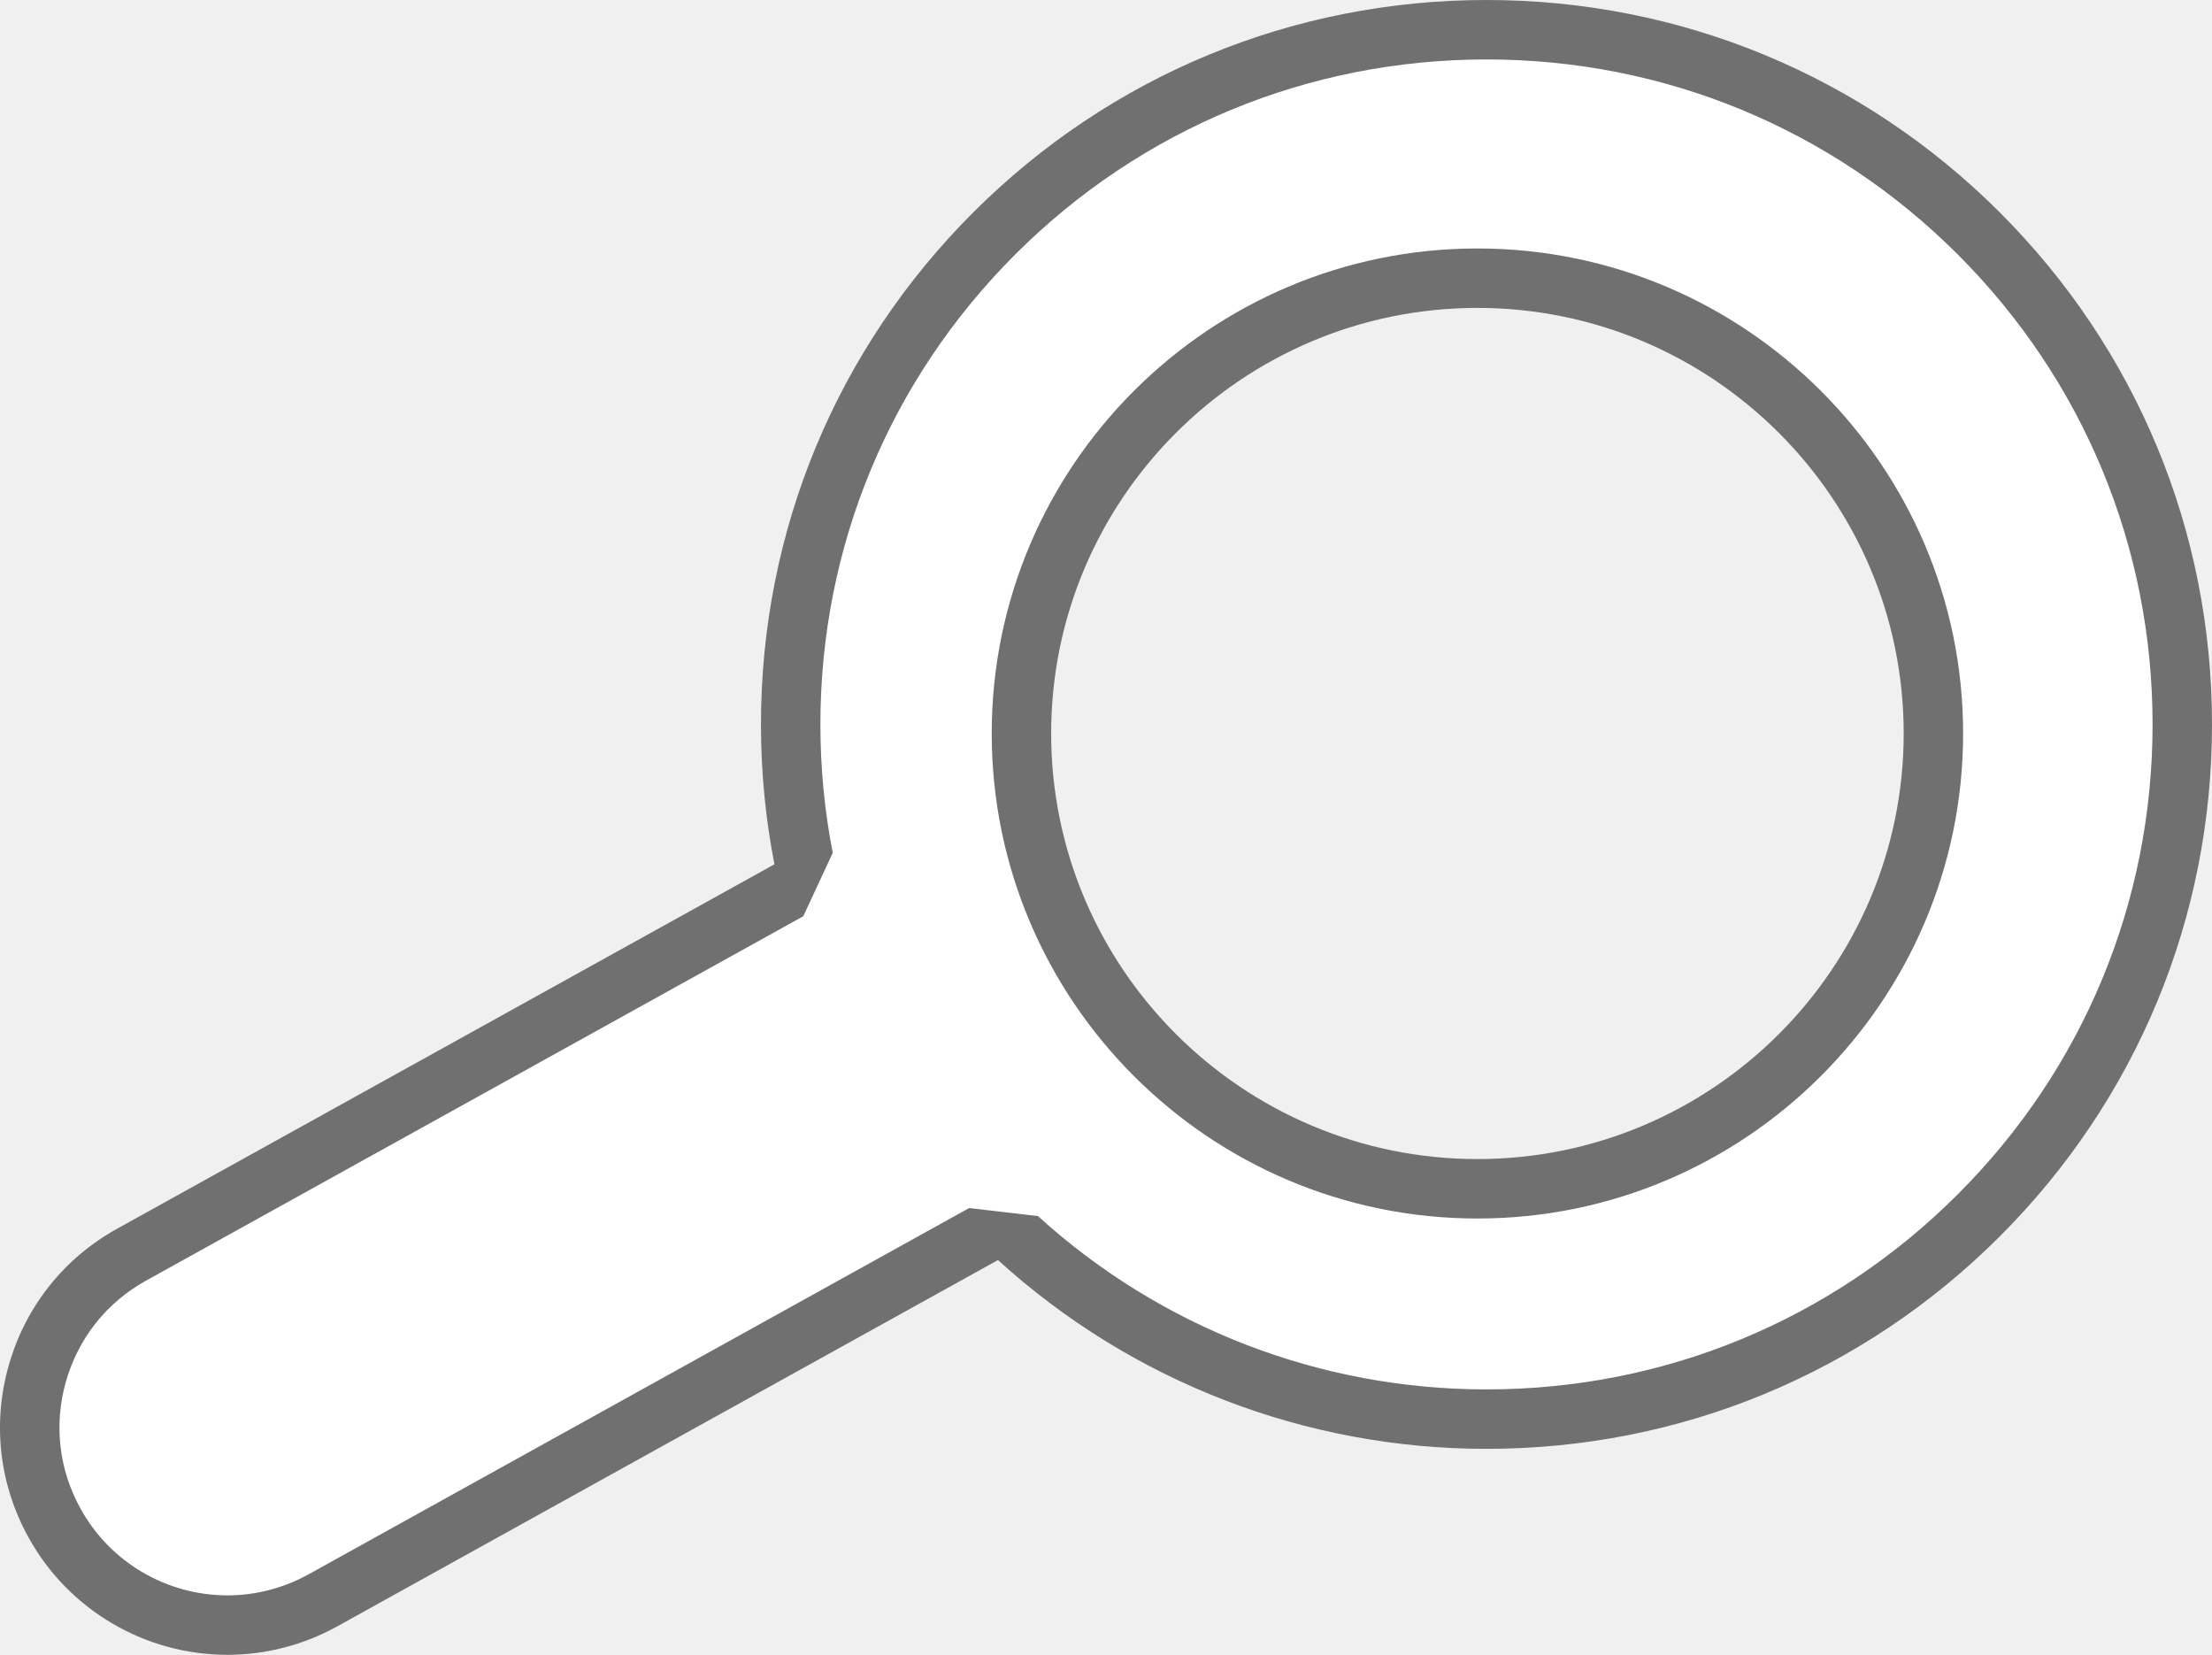
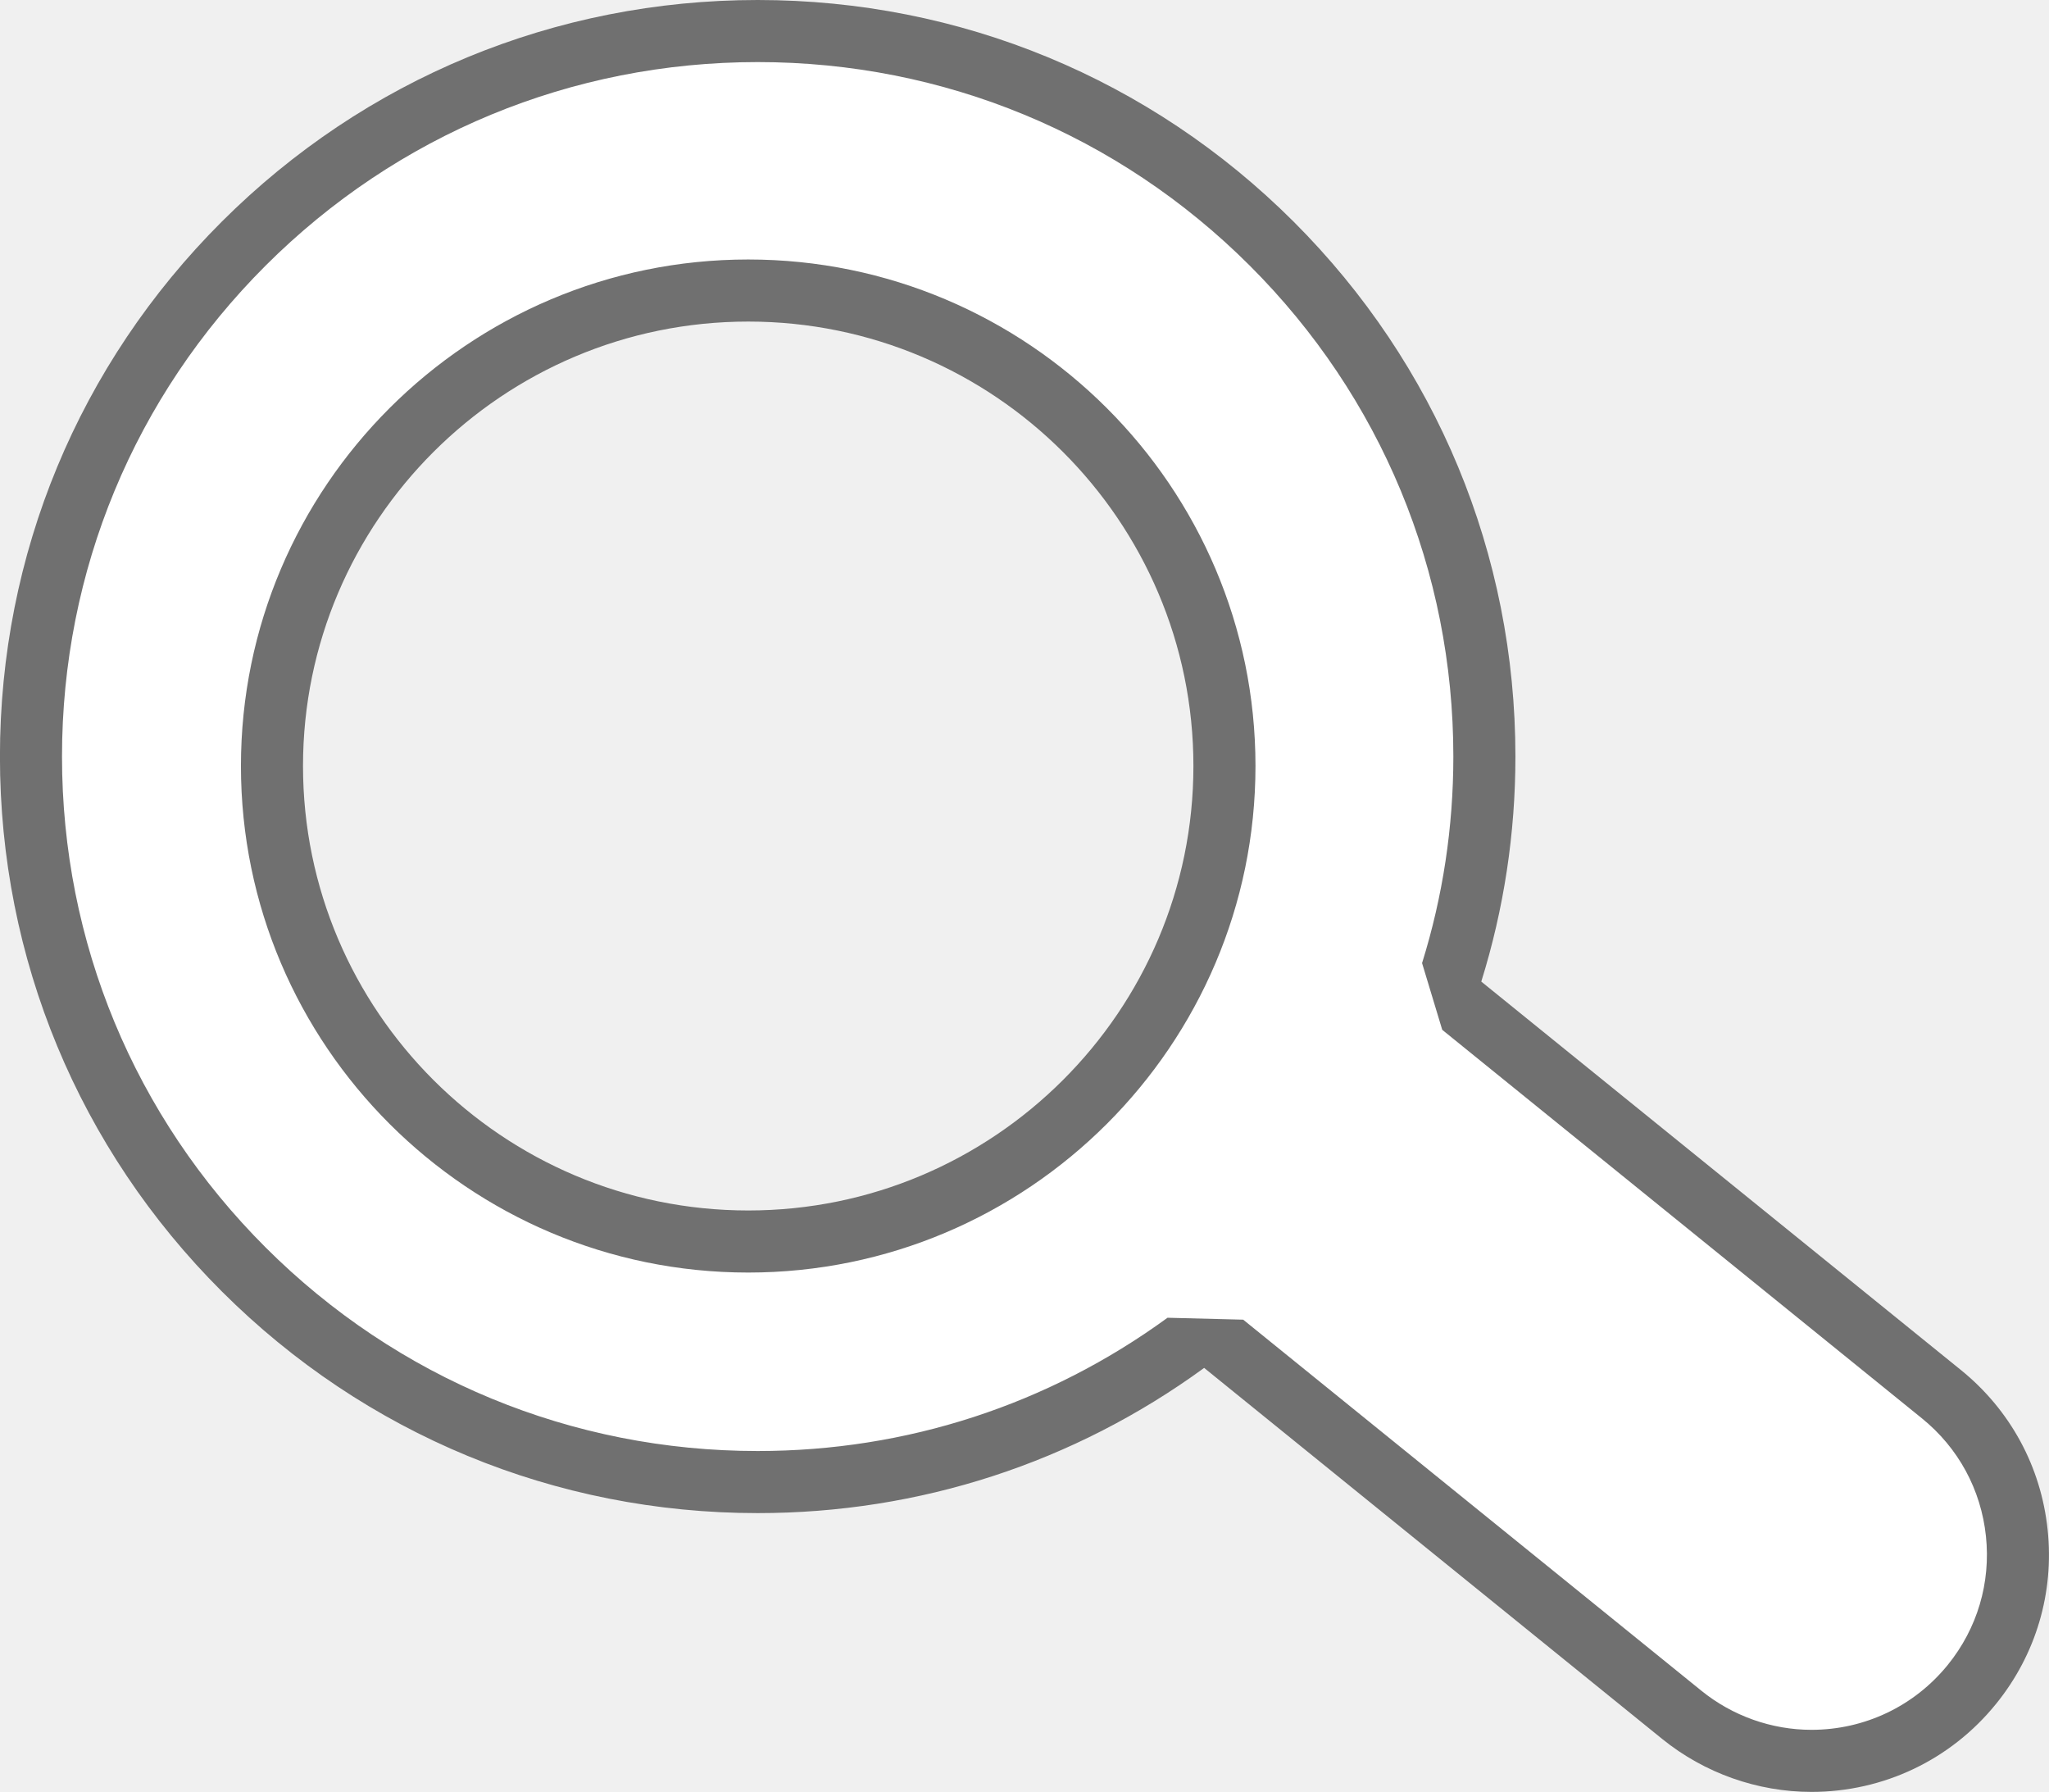
- <svg xmlns="http://www.w3.org/2000/svg" width="37.222" height="27.839" viewBox="0 0 37.222 27.839">
-   <g id="组_68" data-name="组 68" transform="translate(-212.041 -1680.348)">
+ <svg xmlns="http://www.w3.org/2000/svg" width="33.013" height="28.865" viewBox="0 0 33.013 28.865">
+   <g id="组_68" data-name="组 68" transform="translate(-224.847 -1680.348)">
    <g id="减去_1" data-name="减去 1" transform="translate(212.042 1680.348)" fill="#fff" stroke-linejoin="bevel">
-       <path d="M 3.828 27.339 C 2.618 27.339 1.503 26.682 0.918 25.626 C 0.487 24.849 0.385 23.951 0.629 23.098 C 0.874 22.245 1.437 21.538 2.213 21.108 L 13.274 14.977 L 13.592 14.8 L 13.522 14.443 C 13.377 13.708 13.304 12.949 13.304 12.187 C 13.304 9.065 14.522 6.13 16.733 3.923 C 18.945 1.716 21.885 0.5 25.013 0.5 C 28.141 0.5 31.081 1.716 33.292 3.923 C 35.504 6.13 36.721 9.065 36.721 12.187 C 36.721 15.308 35.504 18.243 33.292 20.45 C 31.081 22.658 28.14 23.874 25.013 23.874 C 22.088 23.874 19.288 22.792 17.129 20.828 L 16.863 20.587 L 16.55 20.76 L 5.436 26.921 C 4.943 27.194 4.386 27.339 3.828 27.339 Z M 24.86 4.68 C 20.629 4.68 17.187 8.116 17.187 12.339 C 17.187 16.562 20.629 19.999 24.86 19.999 C 29.091 19.999 32.533 16.562 32.533 12.339 C 32.533 8.116 29.091 4.68 24.86 4.68 Z" stroke="none" />
-       <path d="M 3.828 26.839 C 4.302 26.839 4.774 26.716 5.193 26.484 L 16.307 20.323 L 17.465 20.458 C 19.532 22.338 22.213 23.374 25.013 23.374 C 28.007 23.374 30.822 22.21 32.939 20.096 C 35.056 17.984 36.221 15.175 36.221 12.187 C 36.221 9.199 35.056 6.39 32.939 4.277 C 30.822 2.164 28.007 1 25.013 1 C 22.018 1 19.203 2.164 17.086 4.277 C 14.97 6.39 13.804 9.199 13.804 12.187 C 13.804 12.917 13.874 13.643 14.012 14.347 L 13.516 15.414 L 2.455 21.545 C 1.796 21.91 1.318 22.511 1.11 23.236 C 0.902 23.961 0.989 24.723 1.356 25.383 C 1.852 26.281 2.8 26.839 3.828 26.839 M 24.86 4.18 C 29.366 4.18 33.033 7.84 33.033 12.339 C 33.033 16.838 29.366 20.499 24.86 20.499 C 20.353 20.499 16.687 16.838 16.687 12.339 C 16.687 7.84 20.353 4.18 24.86 4.18 M 3.828 27.839 C 2.436 27.839 1.154 27.084 0.481 25.868 C -0.015 24.975 -0.133 23.942 0.149 22.96 C 0.43 21.978 1.077 21.165 1.971 20.67 L 13.031 14.54 C 12.88 13.772 12.804 12.98 12.804 12.187 C 12.804 8.931 14.074 5.871 16.38 3.569 C 18.686 1.268 21.752 2.151489297830267e-07 25.013 2.151489297830267e-07 C 28.274 2.151489297830267e-07 31.34 1.268 33.646 3.569 C 35.951 5.871 37.221 8.931 37.221 12.187 C 37.221 15.442 35.951 18.502 33.646 20.804 C 31.34 23.106 28.274 24.374 25.013 24.374 C 21.964 24.374 19.044 23.246 16.792 21.198 L 5.678 27.358 C 5.111 27.673 4.471 27.839 3.828 27.839 Z M 24.86 5.18 C 20.905 5.18 17.687 8.391 17.687 12.339 C 17.687 16.287 20.905 19.499 24.86 19.499 C 28.815 19.499 32.033 16.287 32.033 12.339 C 32.033 8.391 28.815 5.18 24.86 5.18 Z" stroke="none" fill="#707070" />
+       <path d="M 41.991 28.365 C 41.234 28.365 40.492 28.102 39.902 27.624 L 32.52 21.646 L 32.222 21.404 L 31.911 21.631 C 29.899 23.098 27.513 23.874 25.013 23.874 C 21.885 23.874 18.945 22.658 16.733 20.45 C 14.522 18.243 13.304 15.308 13.304 12.187 C 13.304 9.065 14.522 6.13 16.733 3.923 C 18.945 1.716 21.885 0.5 25.013 0.5 C 28.141 0.5 31.081 1.716 33.292 3.923 C 35.504 6.13 36.721 9.065 36.721 12.187 C 36.721 13.372 36.544 14.541 36.194 15.663 L 36.093 15.987 L 36.357 16.201 L 44.085 22.458 C 44.775 23.017 45.206 23.811 45.299 24.694 C 45.392 25.577 45.135 26.443 44.576 27.133 C 43.943 27.916 43.001 28.365 41.991 28.365 Z M 24.86 4.68 C 20.629 4.68 17.187 8.116 17.187 12.339 C 17.187 16.562 20.629 19.999 24.86 19.999 C 29.091 19.999 32.533 16.562 32.533 12.339 C 32.533 8.116 29.091 4.68 24.86 4.68 Z" stroke="none" />
+       <path d="M 41.991 27.865 C 42.849 27.865 43.649 27.483 44.188 26.818 C 44.663 26.232 44.881 25.496 44.802 24.746 C 44.723 23.996 44.357 23.322 43.77 22.847 L 36.042 16.589 L 35.717 15.514 C 36.052 14.441 36.221 13.321 36.221 12.187 C 36.221 9.199 35.056 6.39 32.939 4.277 C 30.822 2.164 28.007 1 25.013 1 C 22.018 1 19.203 2.164 17.086 4.277 C 14.97 6.39 13.804 9.199 13.804 12.187 C 13.804 15.175 14.97 17.984 17.086 20.096 C 19.204 22.21 22.019 23.374 25.013 23.374 C 27.407 23.374 29.69 22.631 31.616 21.227 L 32.835 21.258 L 40.217 27.235 C 40.718 27.641 41.348 27.865 41.991 27.865 M 24.86 4.18 C 29.366 4.18 33.033 7.84 33.033 12.339 C 33.033 16.838 29.366 20.499 24.86 20.499 C 20.353 20.499 16.687 16.838 16.687 12.339 C 16.687 7.84 20.353 4.18 24.86 4.18 M 41.991 28.865 C 41.12 28.865 40.266 28.562 39.587 28.013 L 32.206 22.035 C 30.107 23.565 27.62 24.374 25.013 24.374 C 21.752 24.374 18.686 23.106 16.38 20.804 C 14.074 18.502 12.804 15.442 12.804 12.187 C 12.804 8.931 14.074 5.871 16.38 3.569 C 18.686 1.268 21.752 7.034301461317227e-07 25.013 7.034301461317227e-07 C 28.274 7.034301461317227e-07 31.34 1.268 33.646 3.569 C 35.951 5.871 37.221 8.931 37.221 12.187 C 37.221 13.422 37.036 14.642 36.671 15.812 L 44.4 22.07 C 45.194 22.713 45.69 23.626 45.796 24.642 C 45.903 25.657 45.608 26.654 44.965 27.447 C 44.236 28.348 43.152 28.865 41.991 28.865 Z M 24.86 5.18 C 20.905 5.18 17.687 8.391 17.687 12.339 C 17.687 16.287 20.905 19.499 24.86 19.499 C 28.815 19.499 32.033 16.287 32.033 12.339 C 32.033 8.391 28.815 5.18 24.86 5.18 Z" stroke="none" fill="#707070" />
    </g>
  </g>
</svg>
